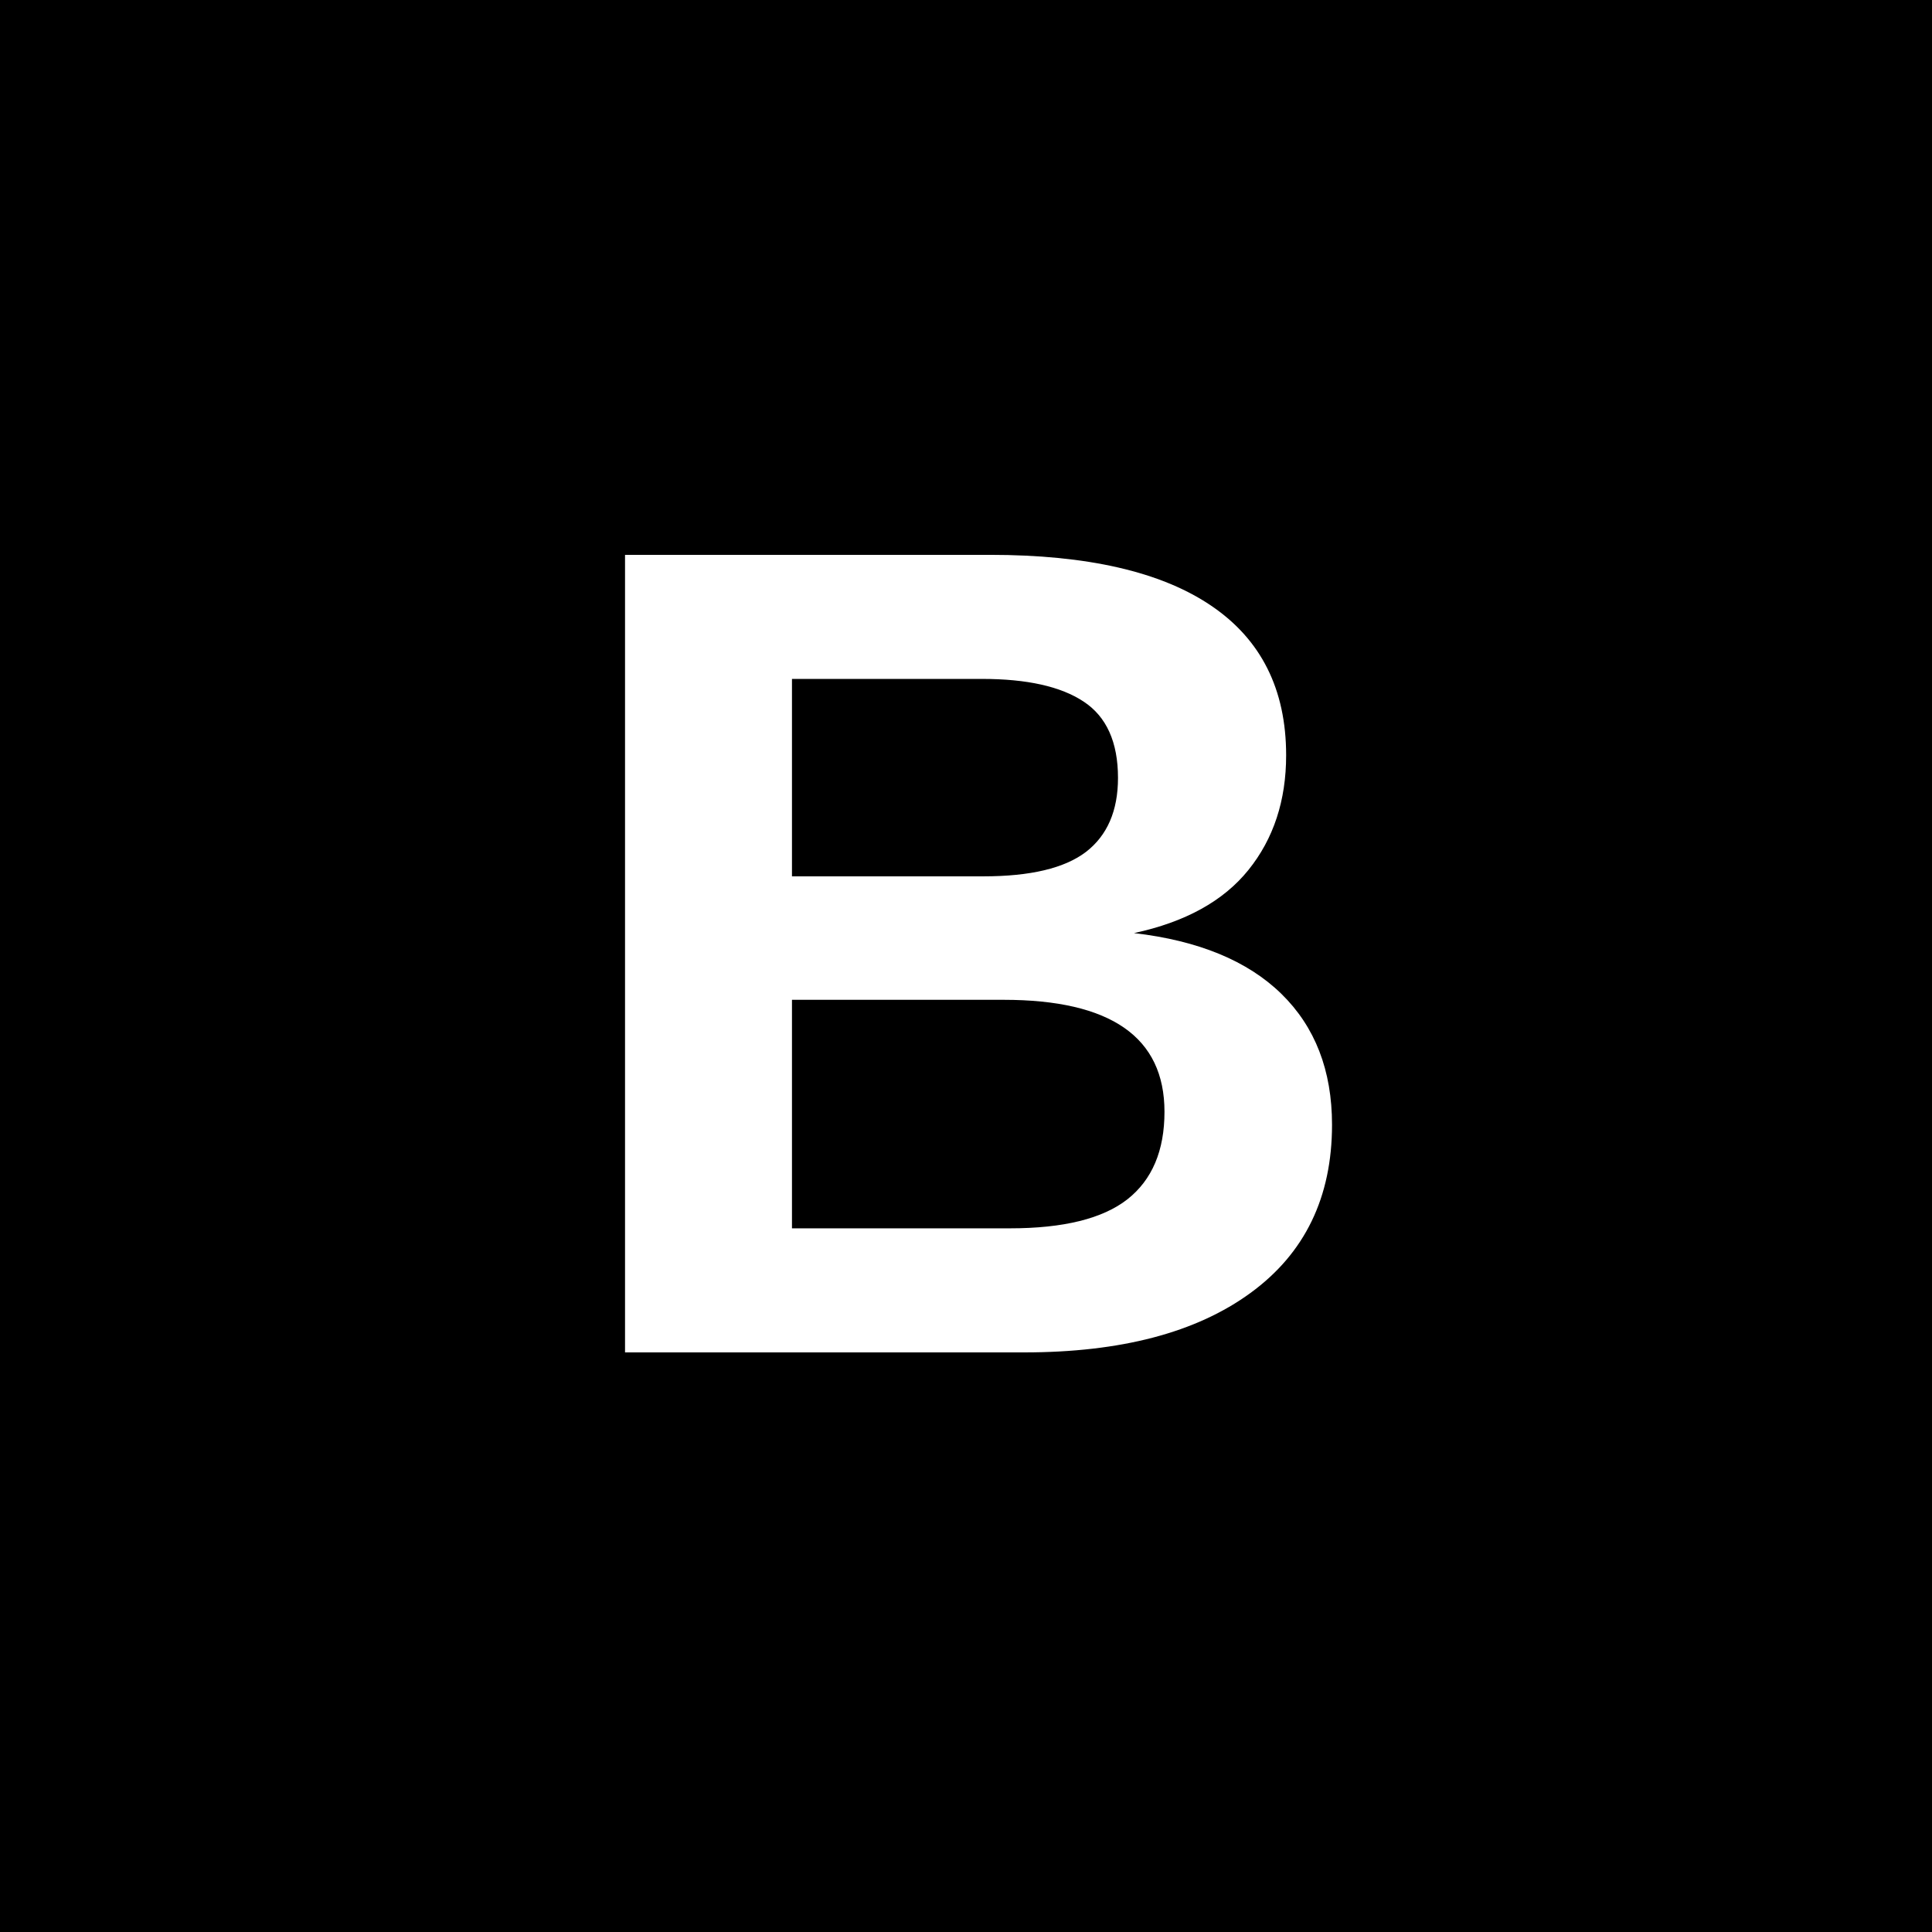
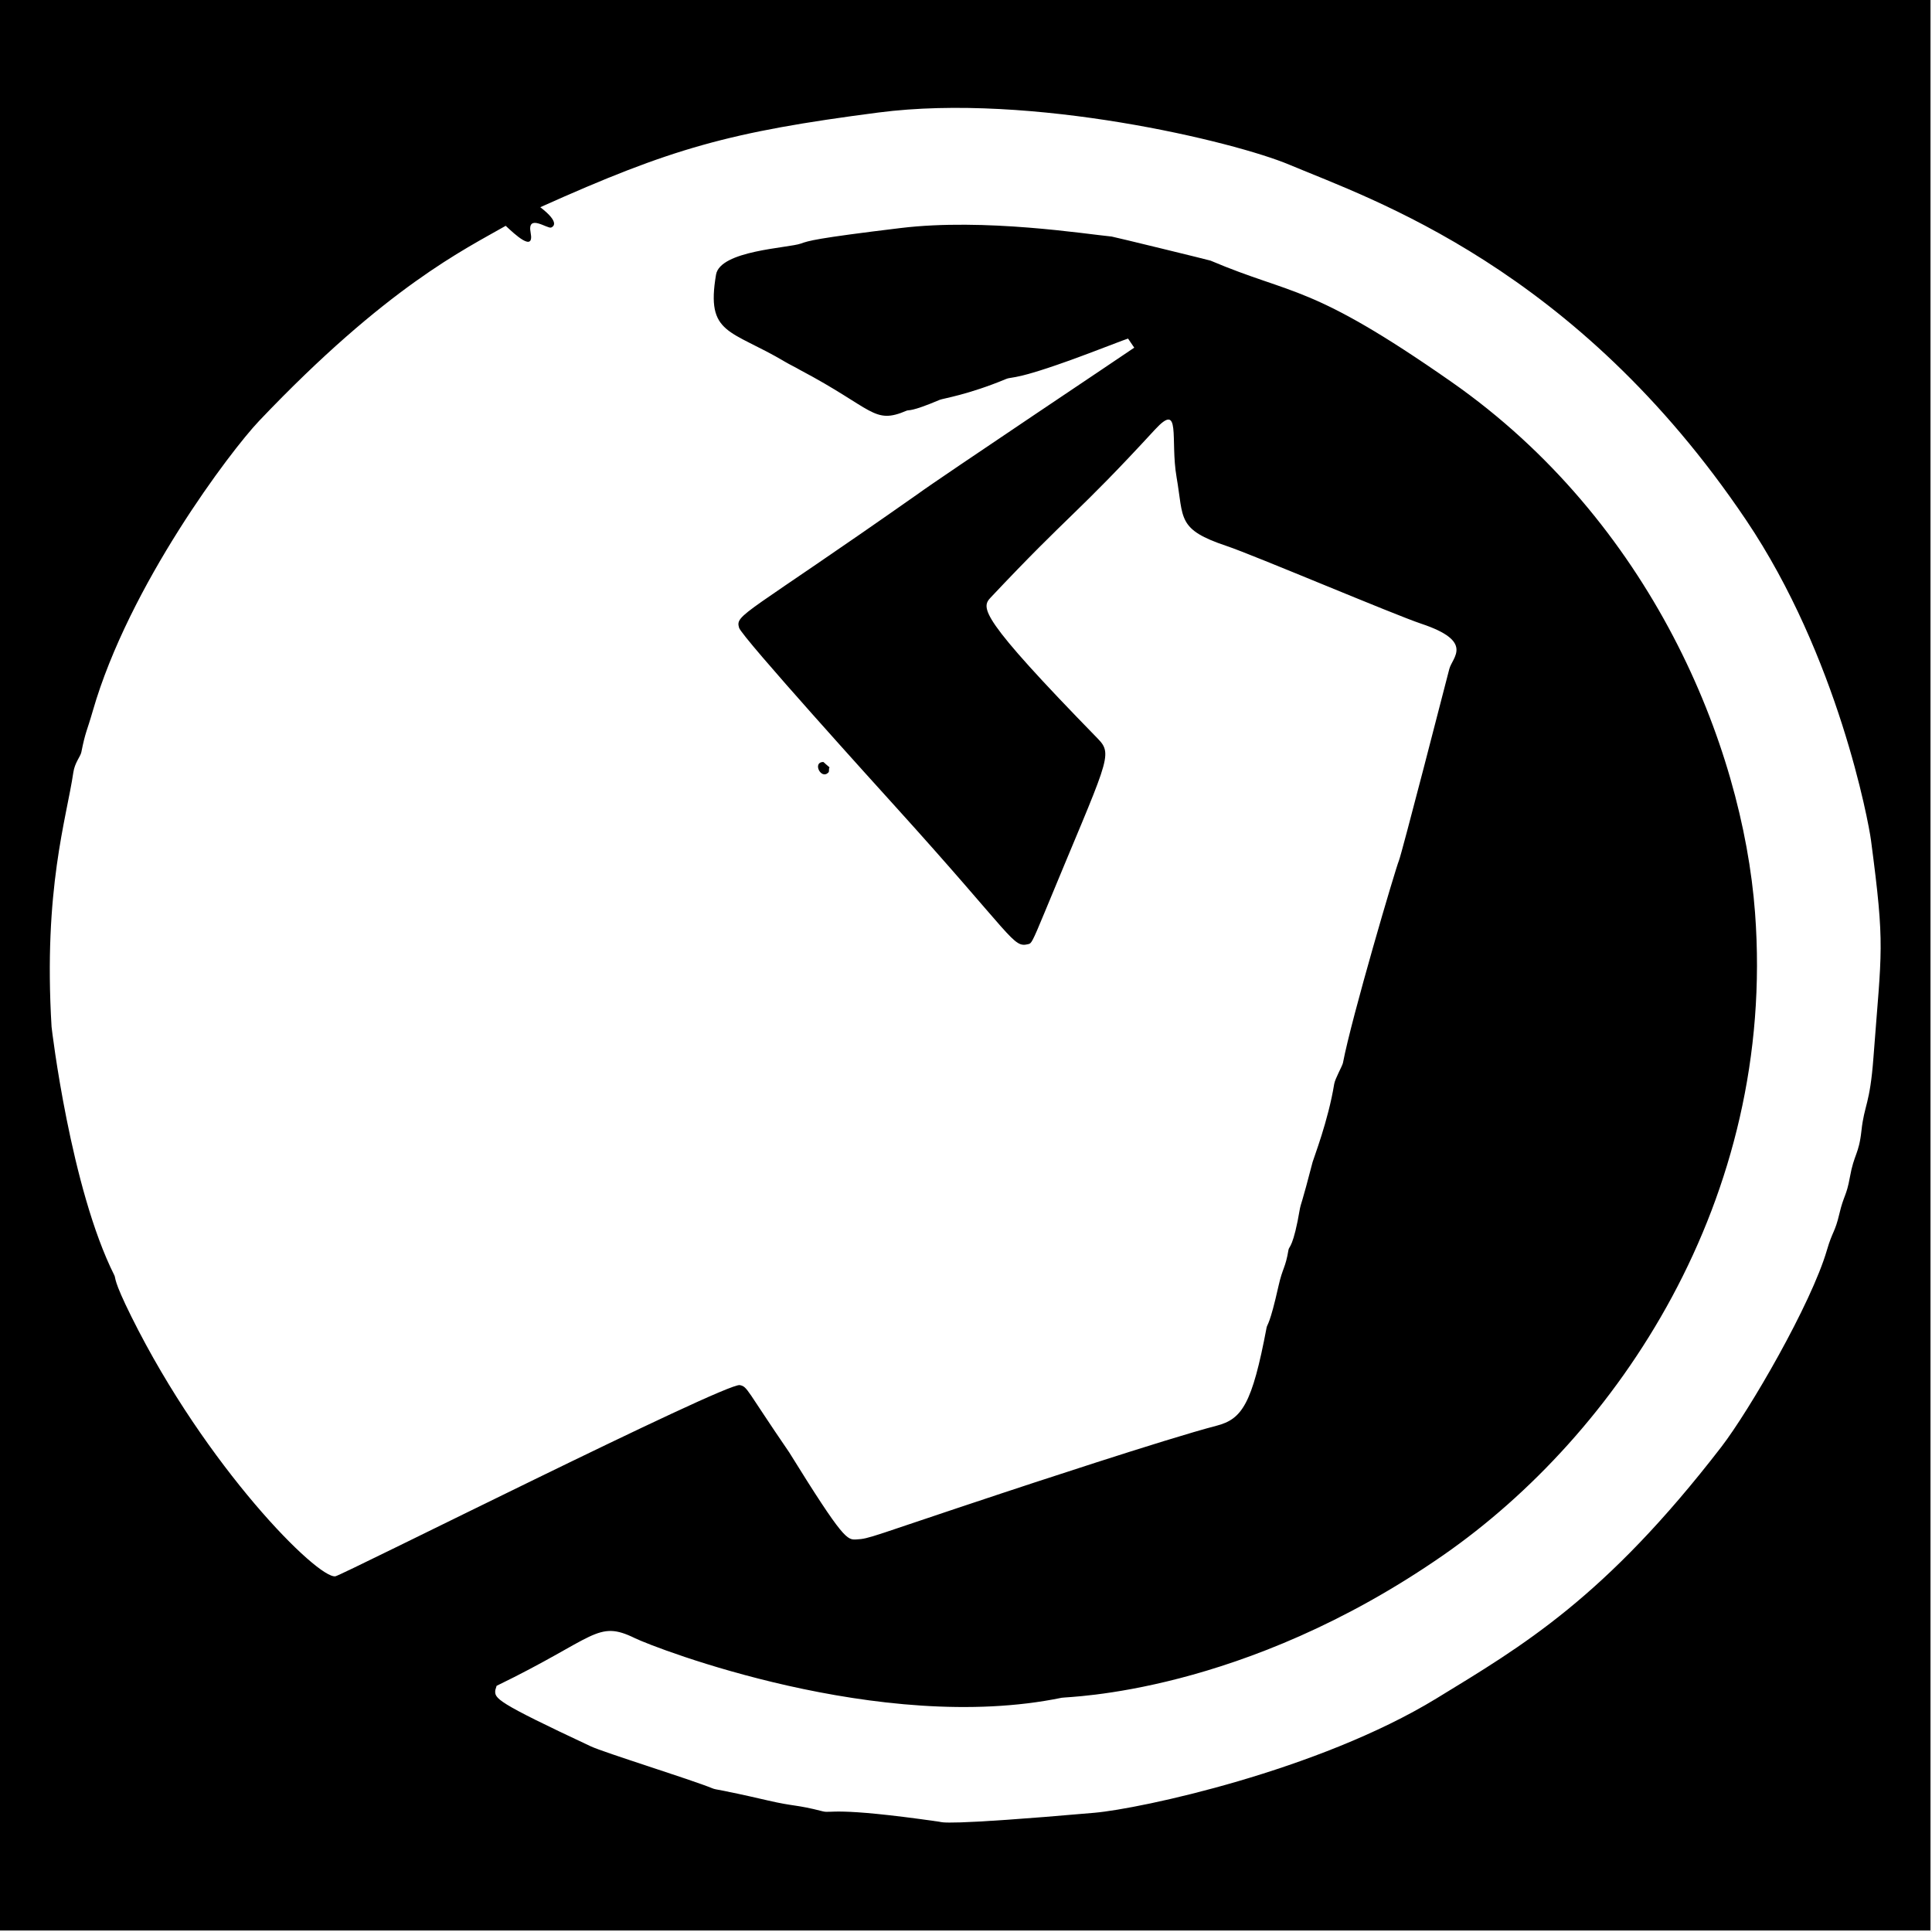
- <svg xmlns="http://www.w3.org/2000/svg" viewBox="0 0 100 100">
-   <rect width="100" height="100" fill="#000" />
-   <text x="50" y="70" font-family="Arial, sans-serif" font-size="60" font-weight="bold" fill="#fff" text-anchor="middle">B</text>
+ <svg xmlns="http://www.w3.org/2000/svg" width="100%" height="100%" viewBox="0 0 417 417" version="1.1" xml:space="preserve" style="fill-rule:evenodd;clip-rule:evenodd;stroke-linejoin:round;stroke-miterlimit:2;">
+   <rect x="0" y="0" width="416.667" height="416.667" />
+   <path d="M116.615,44.724c28.377,-12.736 40.762,-16.25 72.972,-20.436c33.109,-4.303 76.919,6.301 88.682,11.253c17.708,7.454 61.833,22.116 98.599,76.697c19.85,29.468 26.446,65.195 26.959,69.08c3.088,23.368 2.303,23.334 0.536,46.925c-0.769,10.273 -1.966,10.078 -2.591,15.807c-0.565,5.185 -1.586,4.929 -2.505,10.079c-0.727,4.071 -1.324,3.846 -2.267,7.883c-0.935,3.999 -1.499,3.753 -2.666,7.767c-3.391,11.665 -16.77,34.695 -22.814,42.535c-25.139,32.608 -42.937,42.944 -61.457,54.262c-25.524,15.598 -63.958,23.826 -73.829,24.689c-32.92,2.878 -32.944,2.013 -33.487,1.935c-23.042,-3.314 -23.224,-1.746 -25.174,-2.248c-5.924,-1.525 -5.922,-0.967 -11.931,-2.361c-11.002,-2.552 -10.965,-2.23 -11.857,-2.596c-4.616,-1.893 -23.403,-7.726 -26.251,-9.06c-20.619,-9.655 -20.801,-10.332 -20.629,-12.149l0.281,-0.921c21.457,-10.408 21.622,-14.304 29.85,-10.288c4.398,2.147 52.983,20.929 92.124,12.865c1.271,-0.262 38.996,-0.659 82.383,-30.799c37.295,-25.908 71.919,-76.57 67.261,-138.661c-2.722,-36.295 -22.544,-84.54 -65.572,-114.588c-30.565,-21.345 -33.856,-18.465 -51.961,-26.144c-0.228,-0.097 -20.925,-5.154 -21.331,-5.193c-5.475,-0.519 -27.385,-4.033 -45.54,-1.839c-18.408,2.224 -19.912,2.766 -21.542,3.353c-2.71,0.976 -17.424,1.48 -18.311,6.712c-2.216,13.057 3.066,11.77 14.926,18.823c1.03,0.612 2.133,1.112 3.163,1.725c15.991,8.44 15.869,11.88 23.048,8.809c0.55,-0.235 0.768,0.366 7.134,-2.336c0.742,-0.315 6.028,-1.059 14.344,-4.505c1.466,-0.608 1.872,0.535 19.004,-5.97c6.781,-2.575 6.744,-2.575 7.309,-2.754c0.446,0.655 0.891,1.311 1.337,1.966c-0.194,0.19 -42.453,28.433 -46.658,31.542c-37.516,26.372 -39.492,25.983 -38.634,28.911c0.59,2.013 30.675,35.211 33.406,38.224c26.217,28.93 25.625,30.897 29.034,30.059c0.624,-0.153 0.762,-0.187 3.492,-6.805c13.608,-32.985 14.979,-33.973 11.479,-37.56c-25.739,-26.372 -25.199,-28.219 -23.088,-30.461c17.389,-18.461 18.286,-17.589 35.414,-36.2c5.771,-6.271 3.271,2.084 4.694,10.259c1.565,8.99 0.016,11.238 10.876,14.862c5.587,1.865 36.178,14.836 41.916,16.745c11.548,3.843 6.724,7.252 6.074,9.773c-0.853,3.314 -10.318,40.078 -10.881,41.372c-0.661,1.52 -10.224,33.886 -12.072,43.638c-0.128,0.673 -1.704,3.401 -1.894,4.576c-1.276,7.893 -4.457,16.057 -4.655,16.826c-2.389,9.23 -2.591,9.173 -2.729,9.988c-1.437,8.478 -2.353,8.204 -2.474,8.934c-0.667,4.033 -1.261,3.82 -2.173,7.892c-1.873,8.371 -2.418,8.181 -2.555,8.908c-3.128,16.56 -5.308,19.781 -10.812,21.206c-10.731,2.778 -42.896,13.436 -46.604,14.665c-28.302,9.378 -28.201,9.723 -31.139,9.875c-1.979,0.102 -2.756,0.142 -14.493,-18.802c-9.348,-13.64 -8.959,-14.156 -10.657,-14.507c-2.985,-0.616 -85.823,41.031 -87.283,41.263c-3.799,0.603 -27.872,-23.493 -44.037,-56.039c-3.998,-8.049 -3.327,-8.225 -3.675,-8.917c-9.434,-18.761 -13.528,-53.223 -13.554,-53.643c-1.797,-29.752 3.251,-45.036 4.699,-54.913c0.311,-2.123 1.537,-3.409 1.728,-4.365c0.903,-4.526 1.168,-4.377 2.471,-8.907c7.806,-27.132 29.763,-56.138 35.878,-62.573c27.601,-29.045 44.53,-37.125 53.243,-42.127c1.902,1.77 6.225,5.876 5.383,1.487c-0.811,-4.225 3.637,-0.775 4.437,-1.119c0.381,-0.164 2.035,-1.003 -2.356,-4.387l62.444,120.912c-1.3,-1.08 -1.254,-1.17 -1.404,-1.166c-2.336,0.062 -0.439,3.891 1.143,2.27c0.272,-0.278 -0.011,-0.826 0.261,-1.104l-62.444,-120.912l0,-0Z" style="fill:#fff;" />
</svg>
